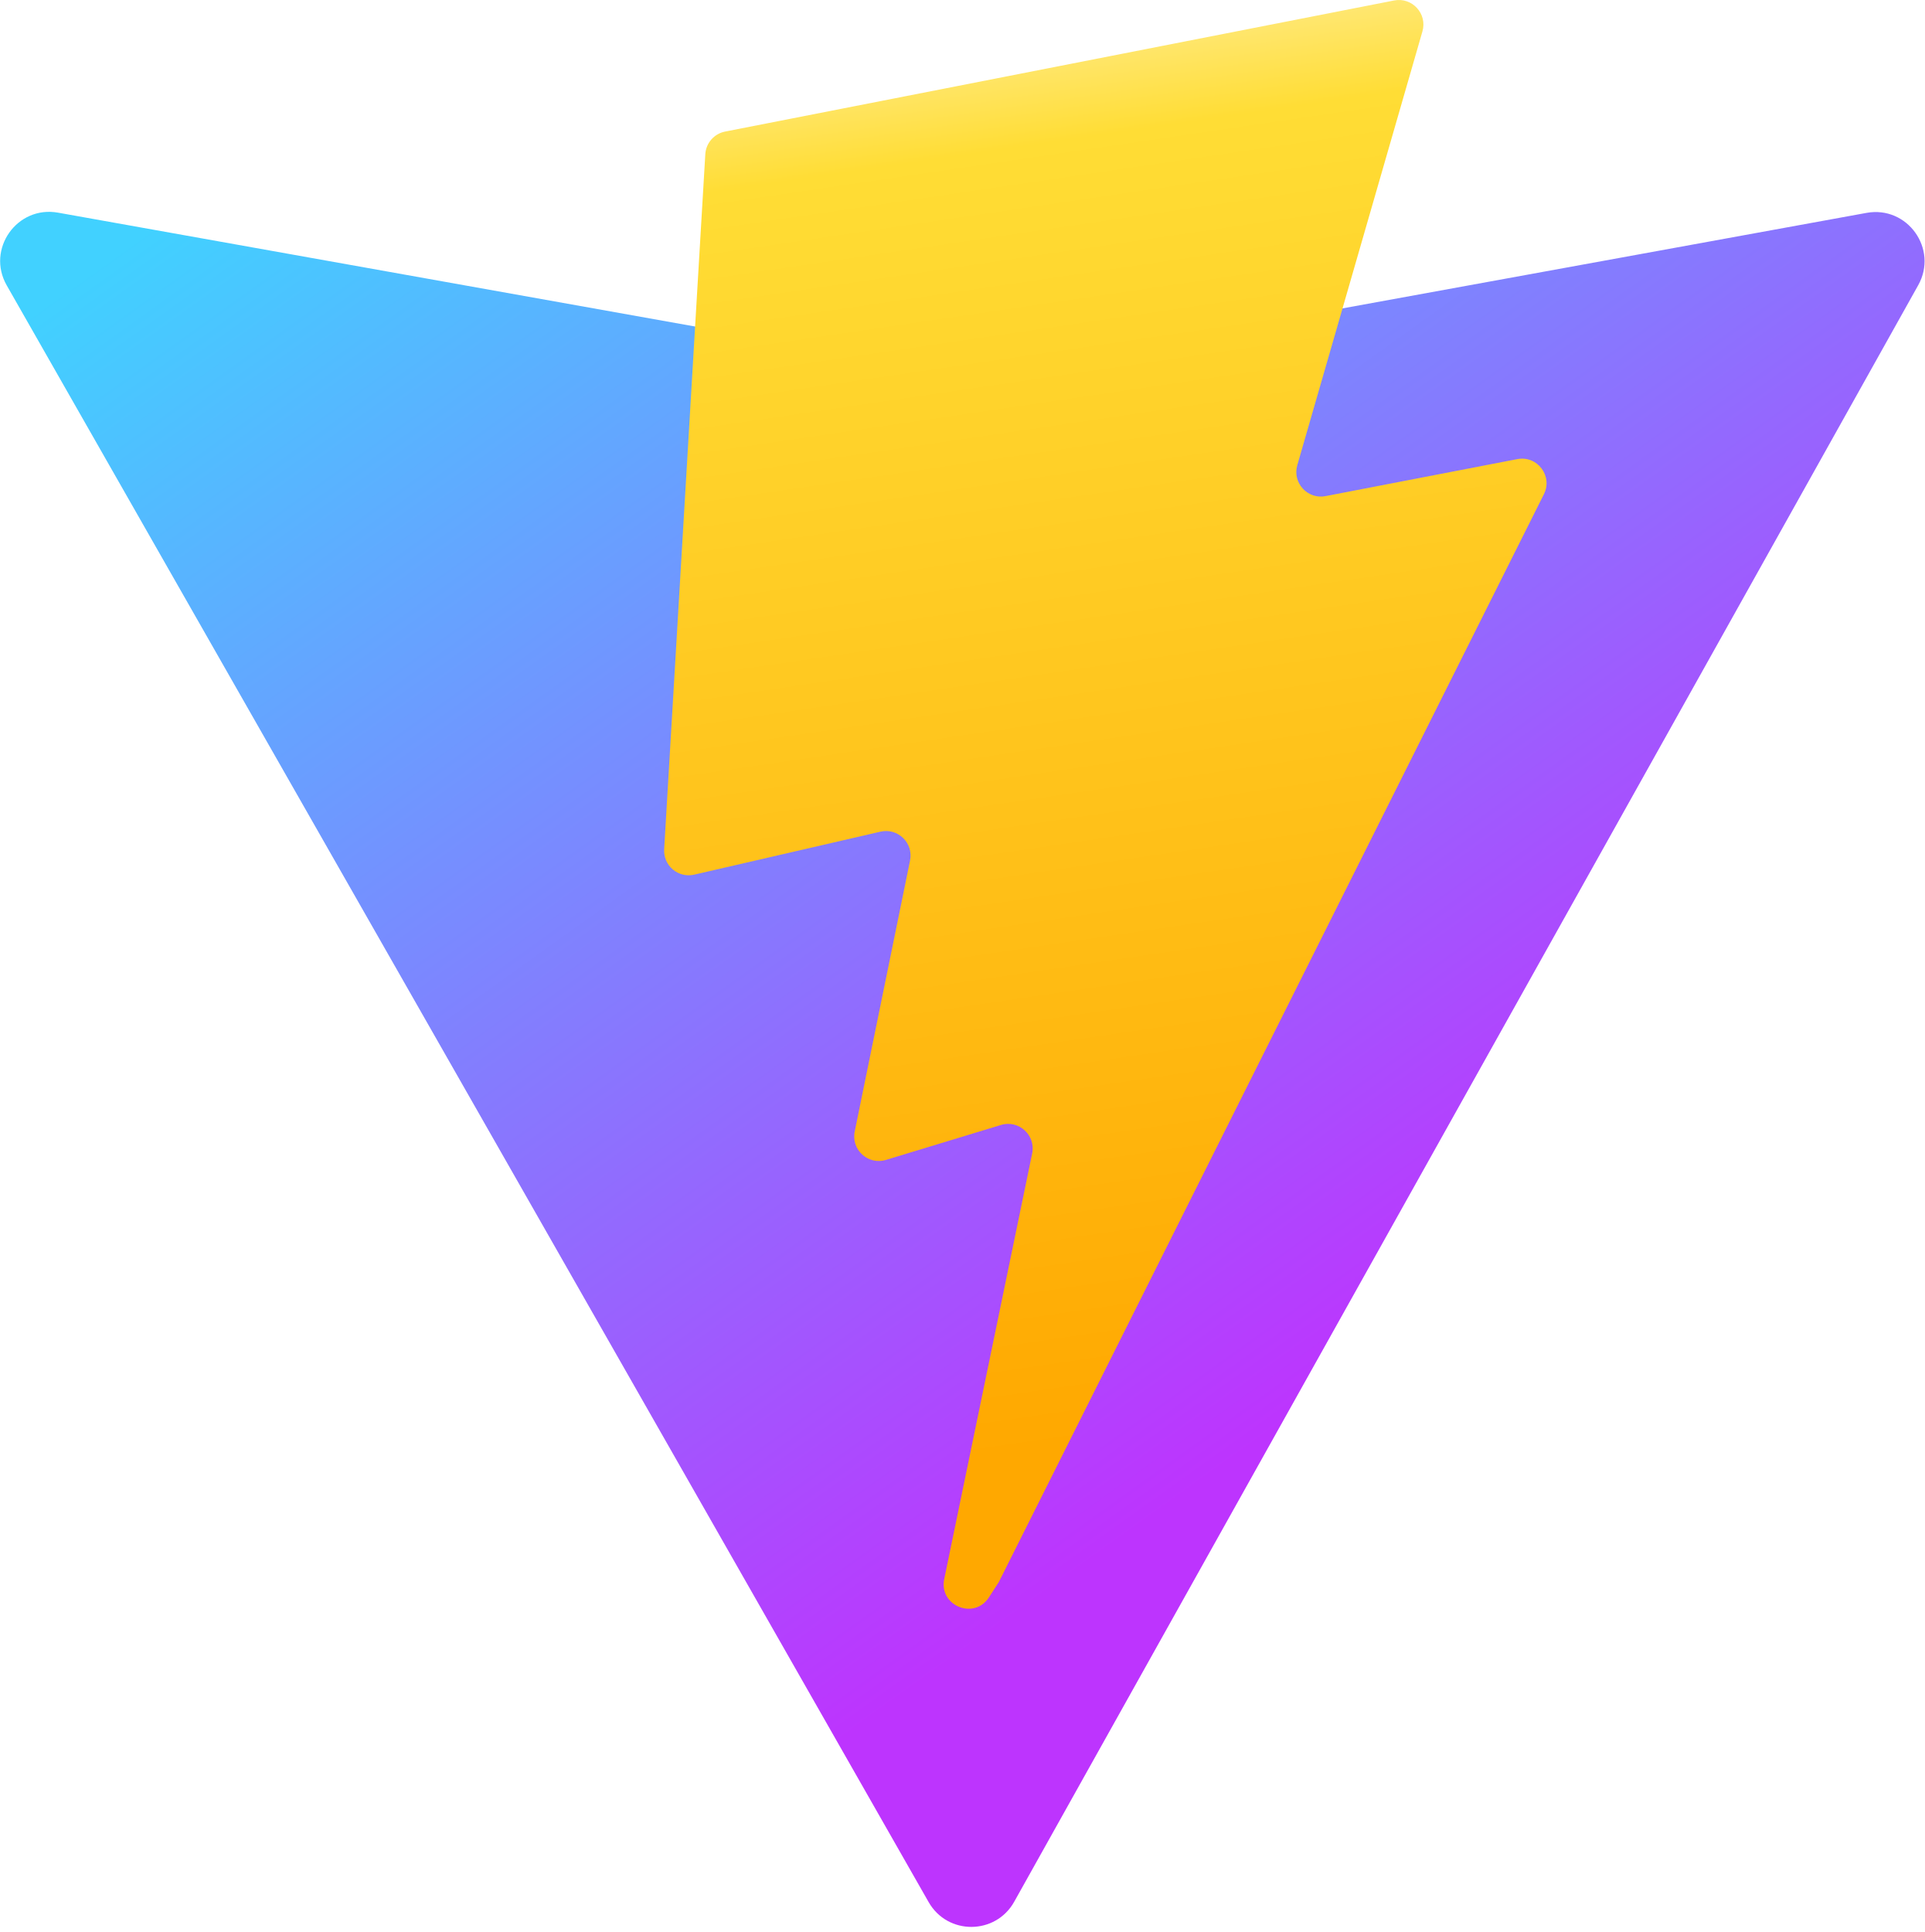
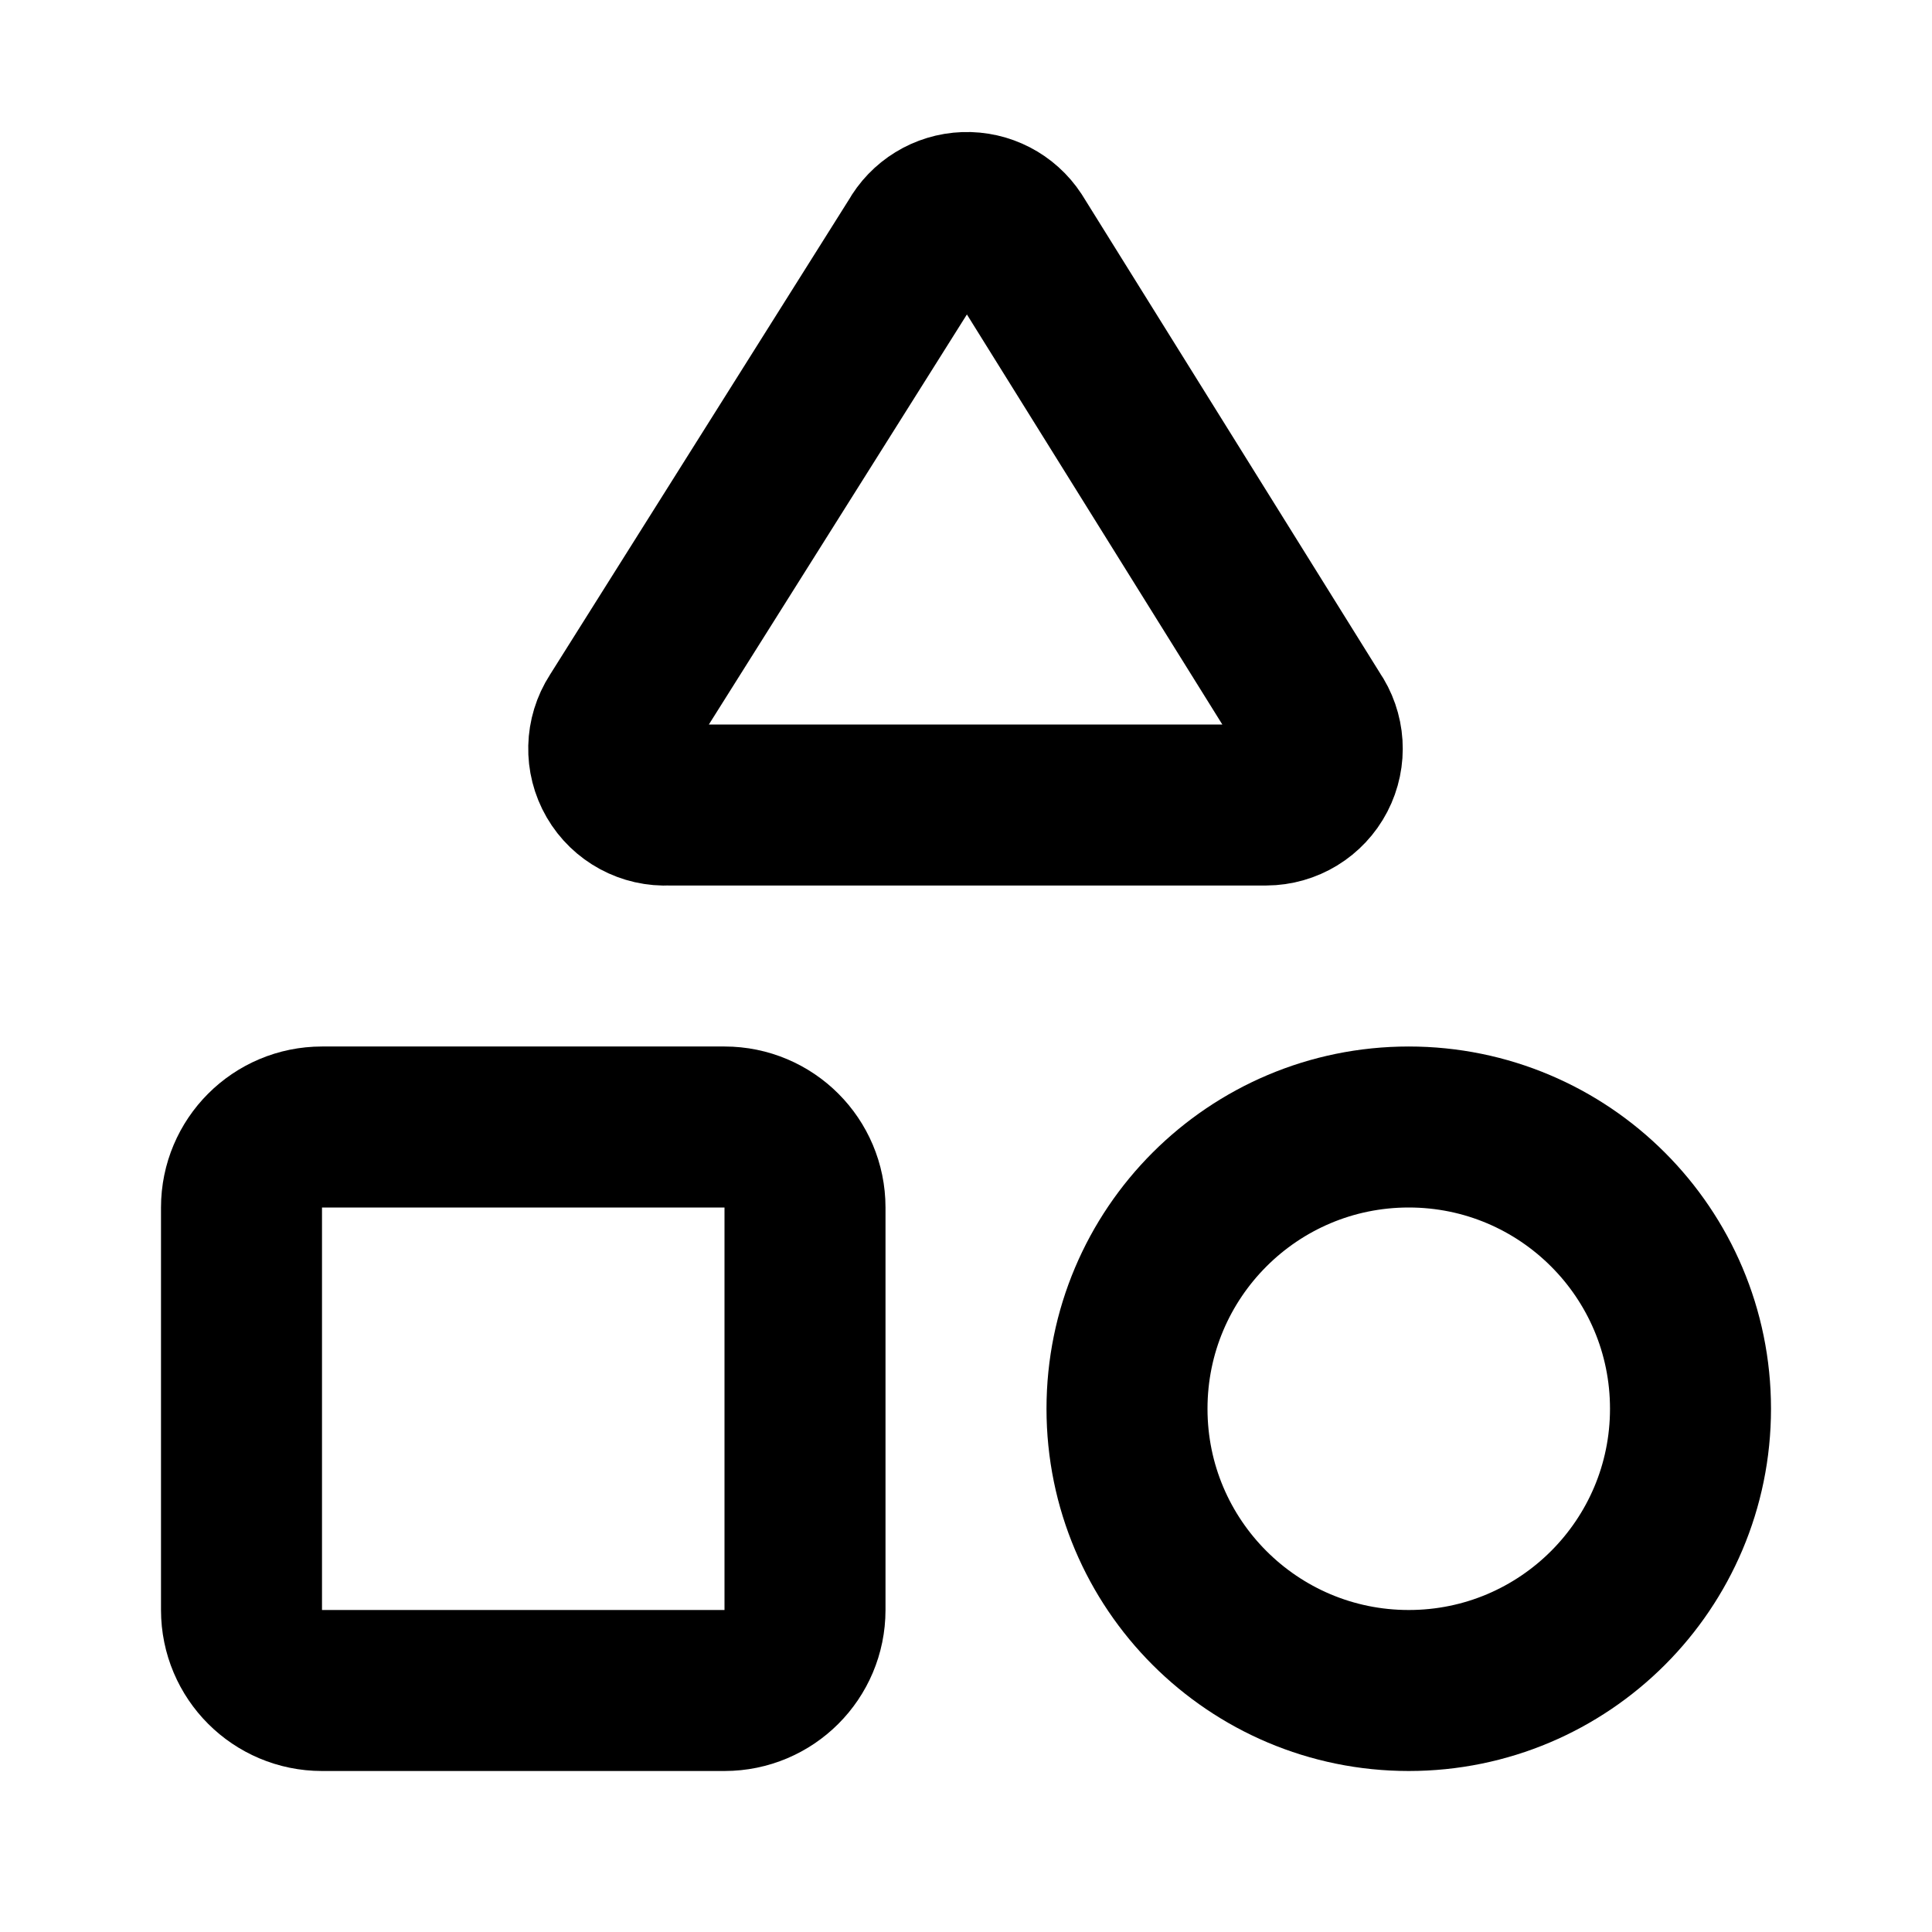
- <svg xmlns="http://www.w3.org/2000/svg" aria-hidden="true" role="img" class="iconify iconify--logos" width="31.88" height="32" preserveAspectRatio="xMidYMid meet" viewBox="0 0 256 257">
-   <defs>
-     <linearGradient id="IconifyId1813088fe1fbc01fb466" x1="-.828%" x2="57.636%" y1="7.652%" y2="78.411%">
-       <stop offset="0%" stop-color="#41D1FF" />
-       <stop offset="100%" stop-color="#BD34FE" />
-     </linearGradient>
-     <linearGradient id="IconifyId1813088fe1fbc01fb467" x1="43.376%" x2="50.316%" y1="2.242%" y2="89.03%">
-       <stop offset="0%" stop-color="#FFEA83" />
-       <stop offset="8.333%" stop-color="#FFDD35" />
-       <stop offset="100%" stop-color="#FFA800" />
-     </linearGradient>
-   </defs>
-   <path fill="url(#IconifyId1813088fe1fbc01fb466)" d="M255.153 37.938L134.897 252.976c-2.483 4.44-8.862 4.466-11.382.048L.875 37.958c-2.746-4.814 1.371-10.646 6.827-9.67l120.385 21.517a6.537 6.537 0 0 0 2.322-.004l117.867-21.483c5.438-.991 9.574 4.796 6.877 9.62Z" />
-   <path fill="url(#IconifyId1813088fe1fbc01fb467)" d="M185.432.063L96.44 17.501a3.268 3.268 0 0 0-2.634 3.014l-5.474 92.456a3.268 3.268 0 0 0 3.997 3.378l24.777-5.718c2.318-.535 4.413 1.507 3.936 3.838l-7.361 36.047c-.495 2.426 1.782 4.5 4.151 3.78l15.304-4.649c2.372-.72 4.652 1.36 4.15 3.788l-11.698 56.621c-.732 3.542 3.979 5.473 5.943 2.437l1.313-2.028l72.516-144.72c1.215-2.423-.88-5.186-3.54-4.672l-25.505 4.922c-2.396.462-4.435-1.77-3.759-4.114l16.646-57.705c.677-2.35-1.37-4.583-3.769-4.113Z" />
+ <svg xmlns="http://www.w3.org/2000/svg" width="24" height="24" viewBox="0 0 24 24" fill="none" stroke="currentColor" stroke-width="2" stroke-linecap="round" stroke-linejoin="round" class="lucide lucide-shapes-icon lucide-shapes">
+   <path d="M8.3 10a.7.7 0 0 1-.626-1.079L11.4 3a.7.7 0 0 1 1.198-.043L16.3 8.9a.7.7 0 0 1-.572 1.1Z" />
+   <rect x="3" y="14" width="7" height="7" rx="1" />
+   <circle cx="17.5" cy="17.5" r="3.5" />
</svg>
